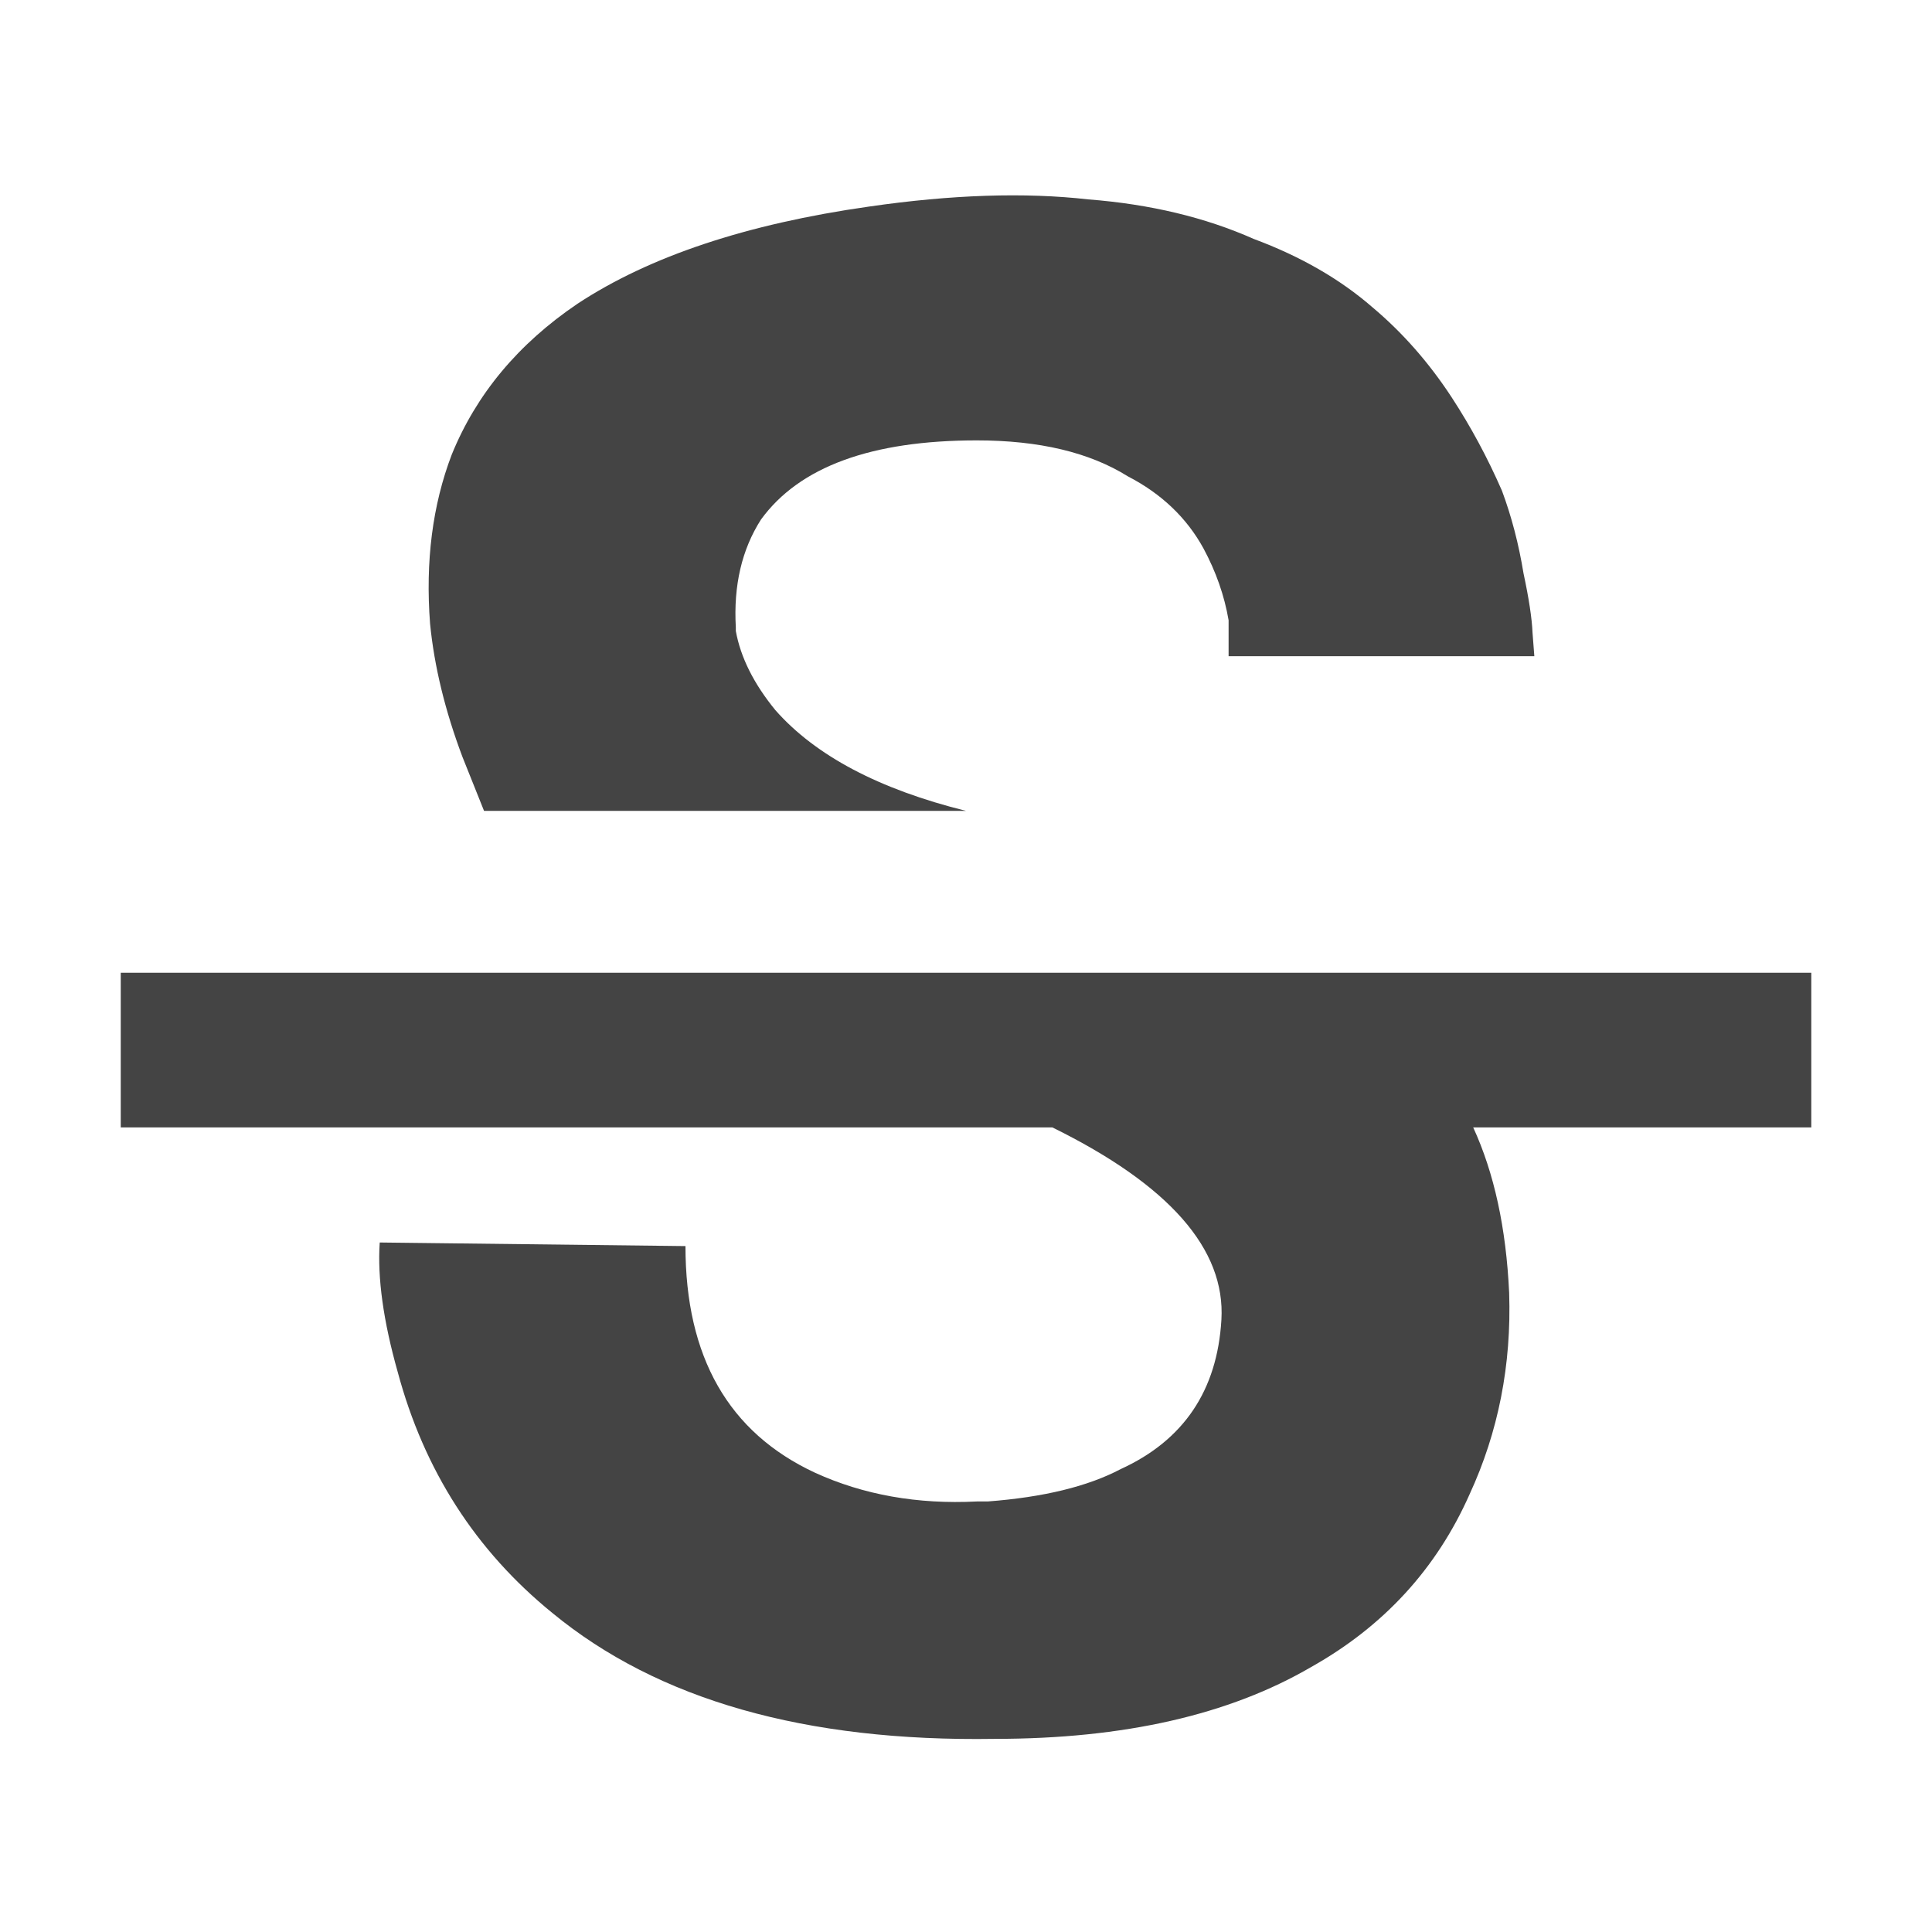
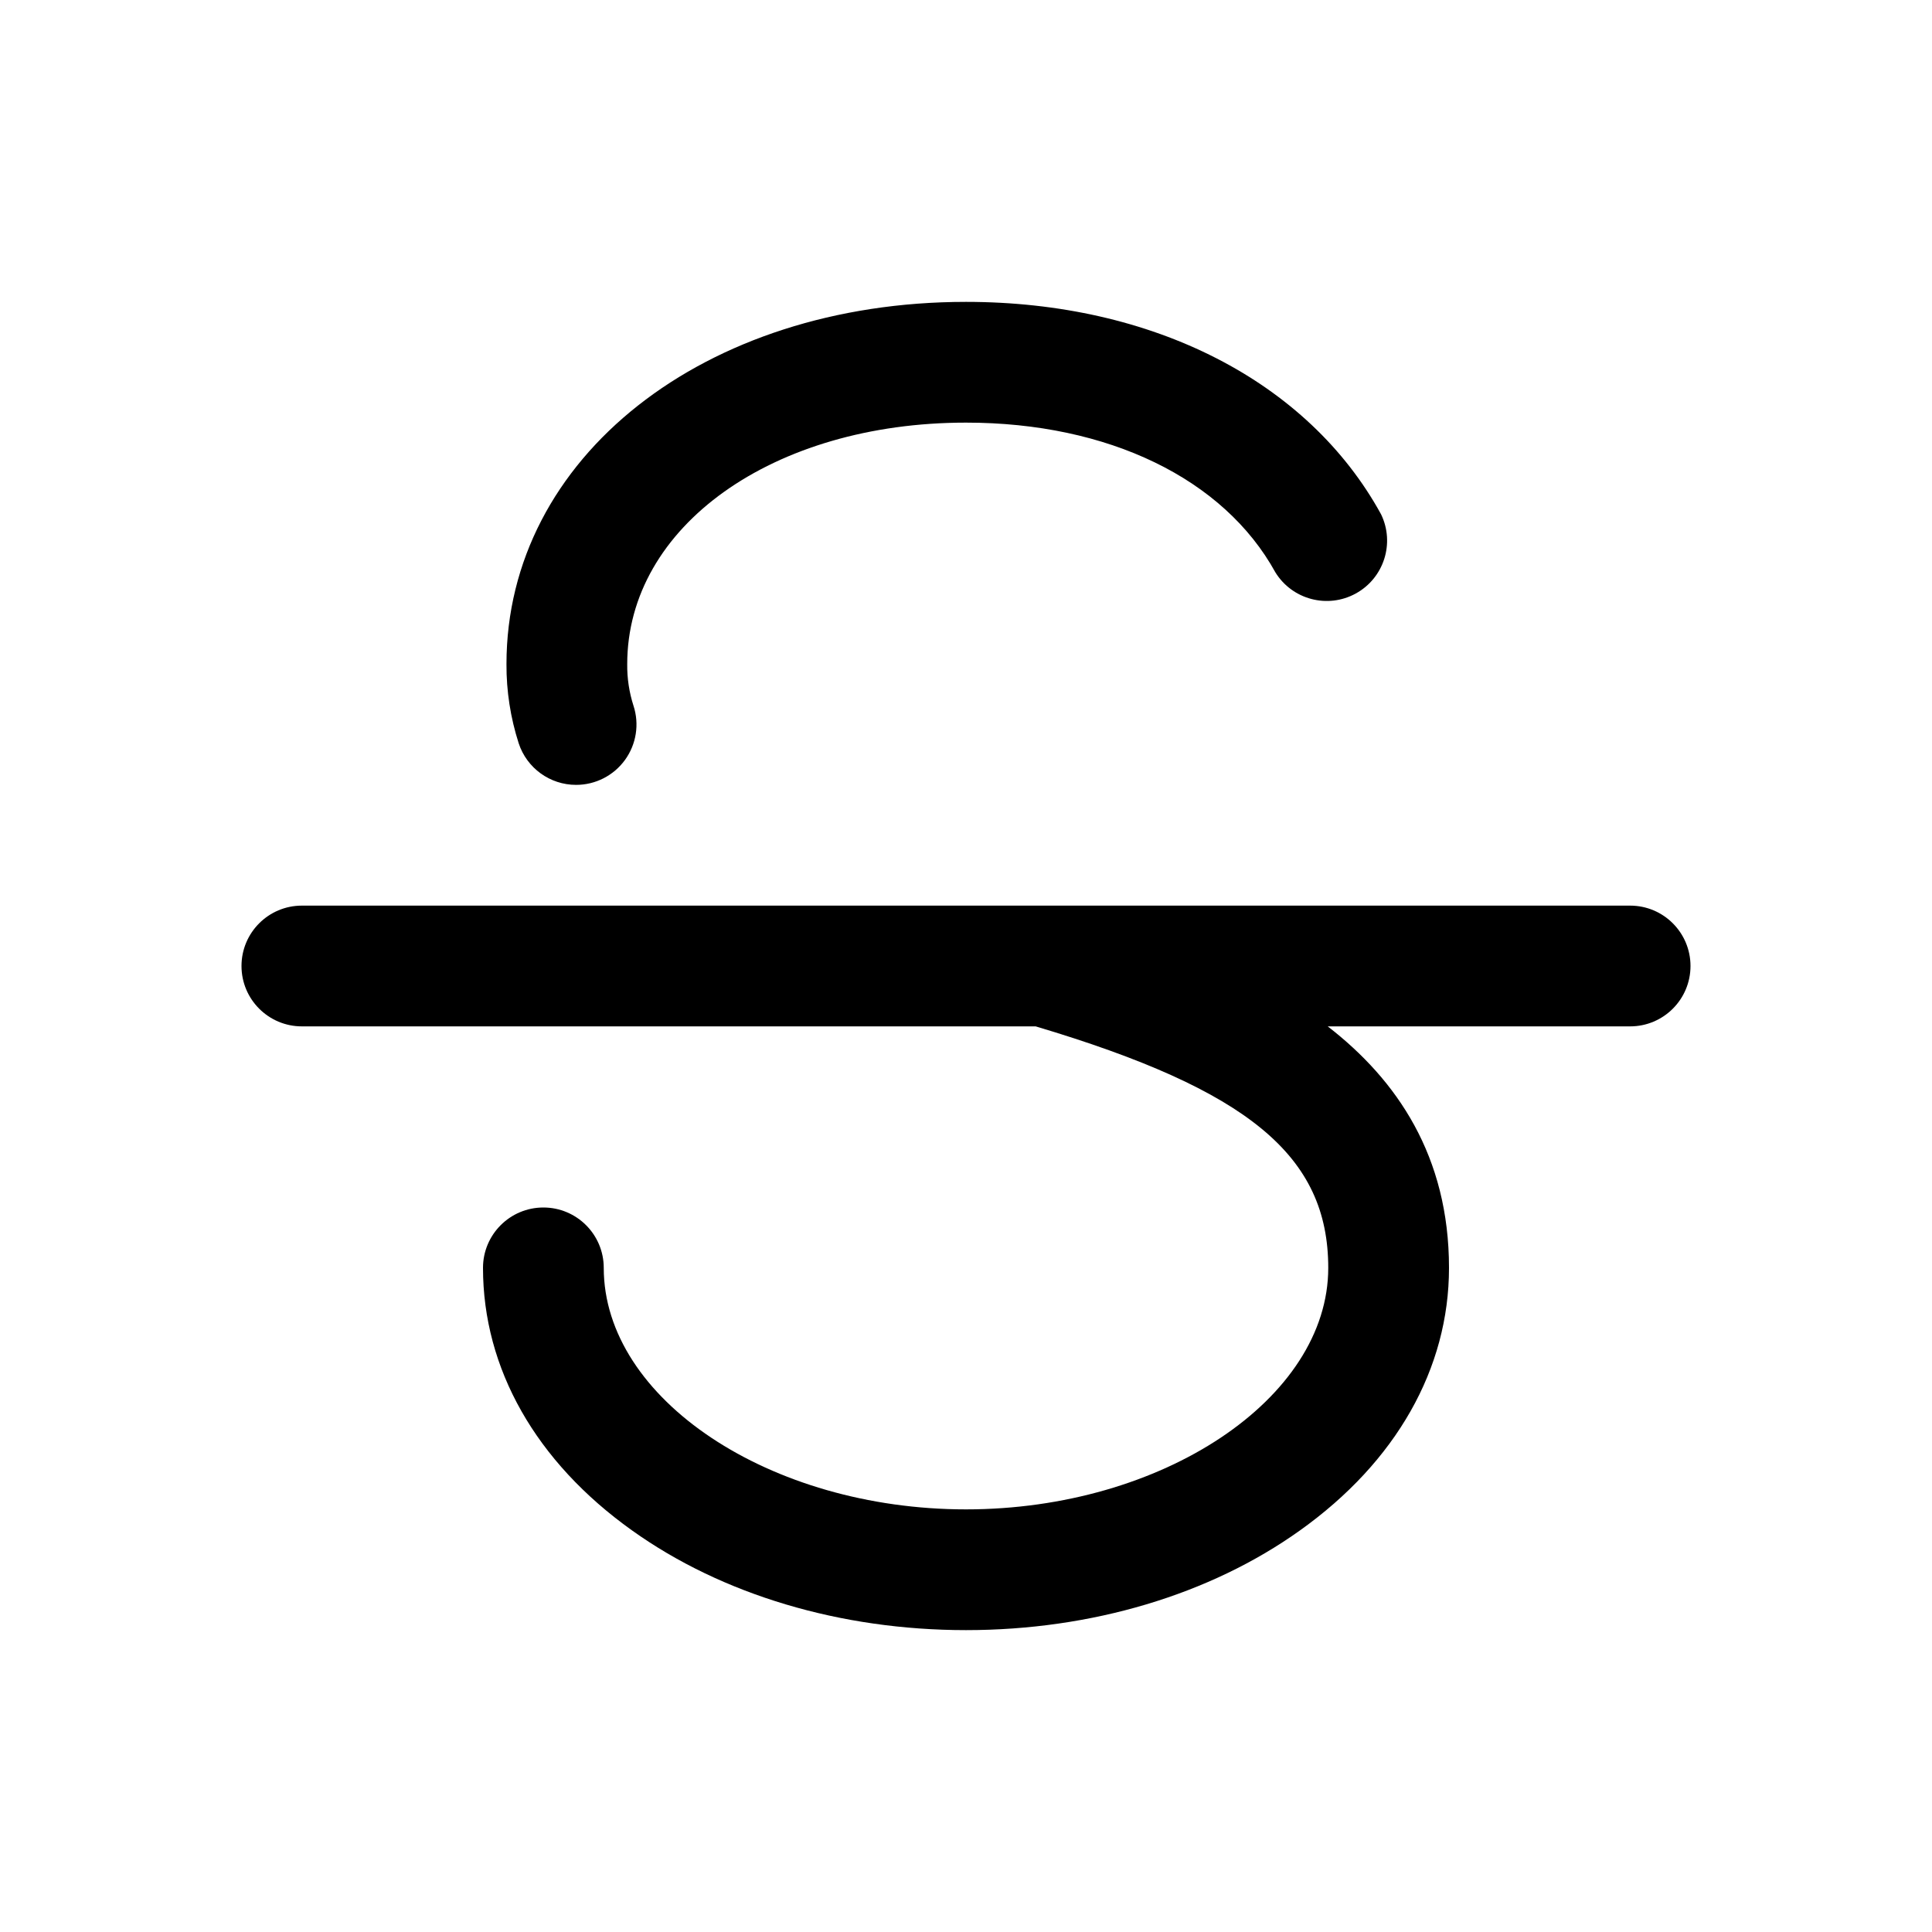
- <svg xmlns="http://www.w3.org/2000/svg" width="16" height="16" viewBox="0 0 16 16">
-   <defs>
-     <style id="current-color-scheme" type="text/css">
-    .ColorScheme-Text { color:#444444; }
-   </style>
-   </defs>
-   <path style="fill:currentColor" class="ColorScheme-Text" transform="matrix(0.007447,0,0,-0.007447,1,12.5835)" d="M1880 608V436H1504Q1539 360 1544 252Q1548 132 1500 28Q1445 -96 1324 -164Q1187 -244 972 -244Q656 -249 480 -104Q352 0 308 164Q284 249 288 308L628 304Q628 119 772 52Q853 15 952 20H964Q1057 27 1112 56Q1217 104 1224 222Q1231 340 1036 436H0V608ZM1572 960H1232V1000Q1225 1041 1204 1080Q1176 1131 1120 1160Q1056 1200 952 1200Q776 1200 712 1112Q680 1062 684 992V988Q692 944 728 900Q795 824 940 788H404L380 848Q351 925 344 996Q336 1100 368 1184Q409 1285 508 1352Q628 1431 832 1460Q970 1480 1076 1468Q1179 1460 1260 1424Q1338 1395 1392 1348Q1442 1306 1480 1248Q1512 1199 1536 1144Q1552 1101 1560 1052Q1569 1010 1570 986Z" />
+ <svg xmlns="http://www.w3.org/2000/svg" fill="currentColor" viewBox="0 0 256 256">
+   <path d="M224,128a8,8,0,0,1-8,8H175.93c9.19,7.11,16.07,17.2,16.07,32,0,13.34-7,25.7-19.75,34.79C160.33,211.31,144.61,216,128,216s-32.33-4.69-44.25-13.21C71,193.7,64,181.34,64,168a8,8,0,0,1,16,0c0,17.35,22,32,48,32s48-14.65,48-32c0-14.85-10.54-23.58-38.77-32H40a8,8,0,0,1,0-16H216A8,8,0,0,1,224,128ZM76.33,104a8,8,0,0,0,7.61-10.49A17.3,17.3,0,0,1,83.11,88c0-18.24,19.3-32,44.89-32,18.84,0,34.16,7.42,41,19.85a8,8,0,0,0,14-7.7C173.33,50.52,152.77,40,128,40,93.29,40,67.11,60.63,67.11,88a33.73,33.73,0,0,0,1.62,10.49A8,8,0,0,0,76.33,104Z" />
</svg>
